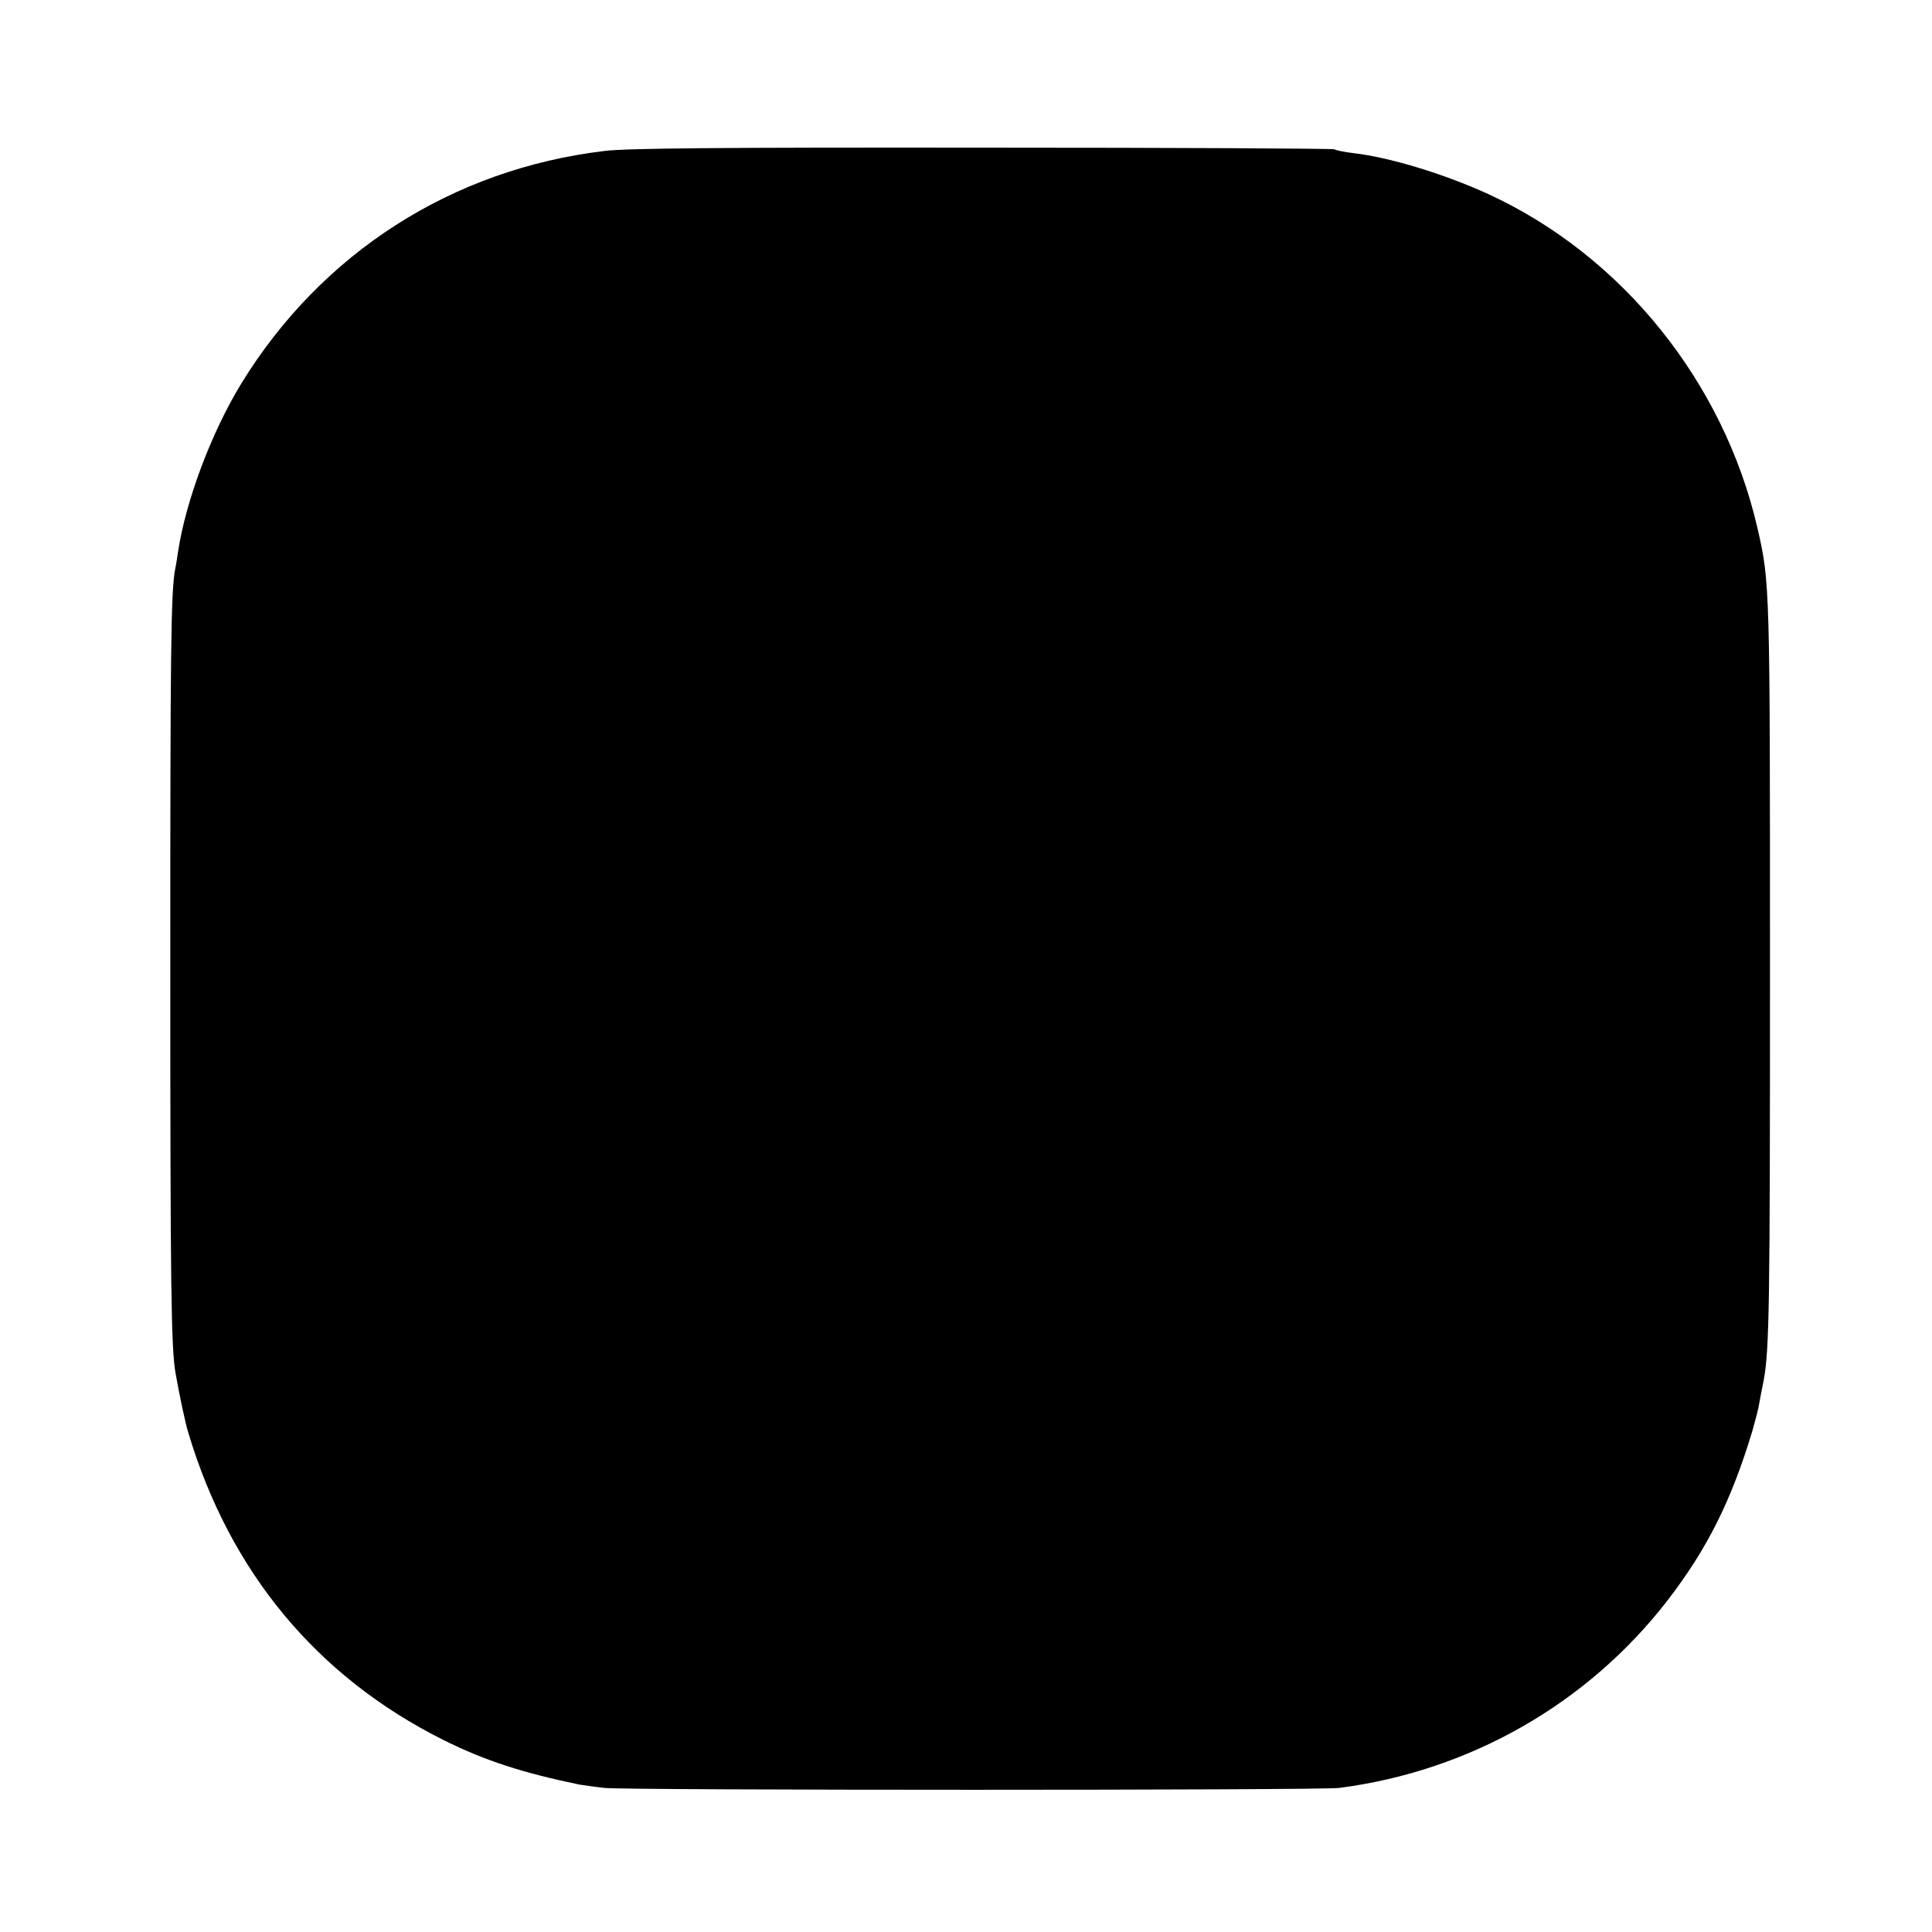
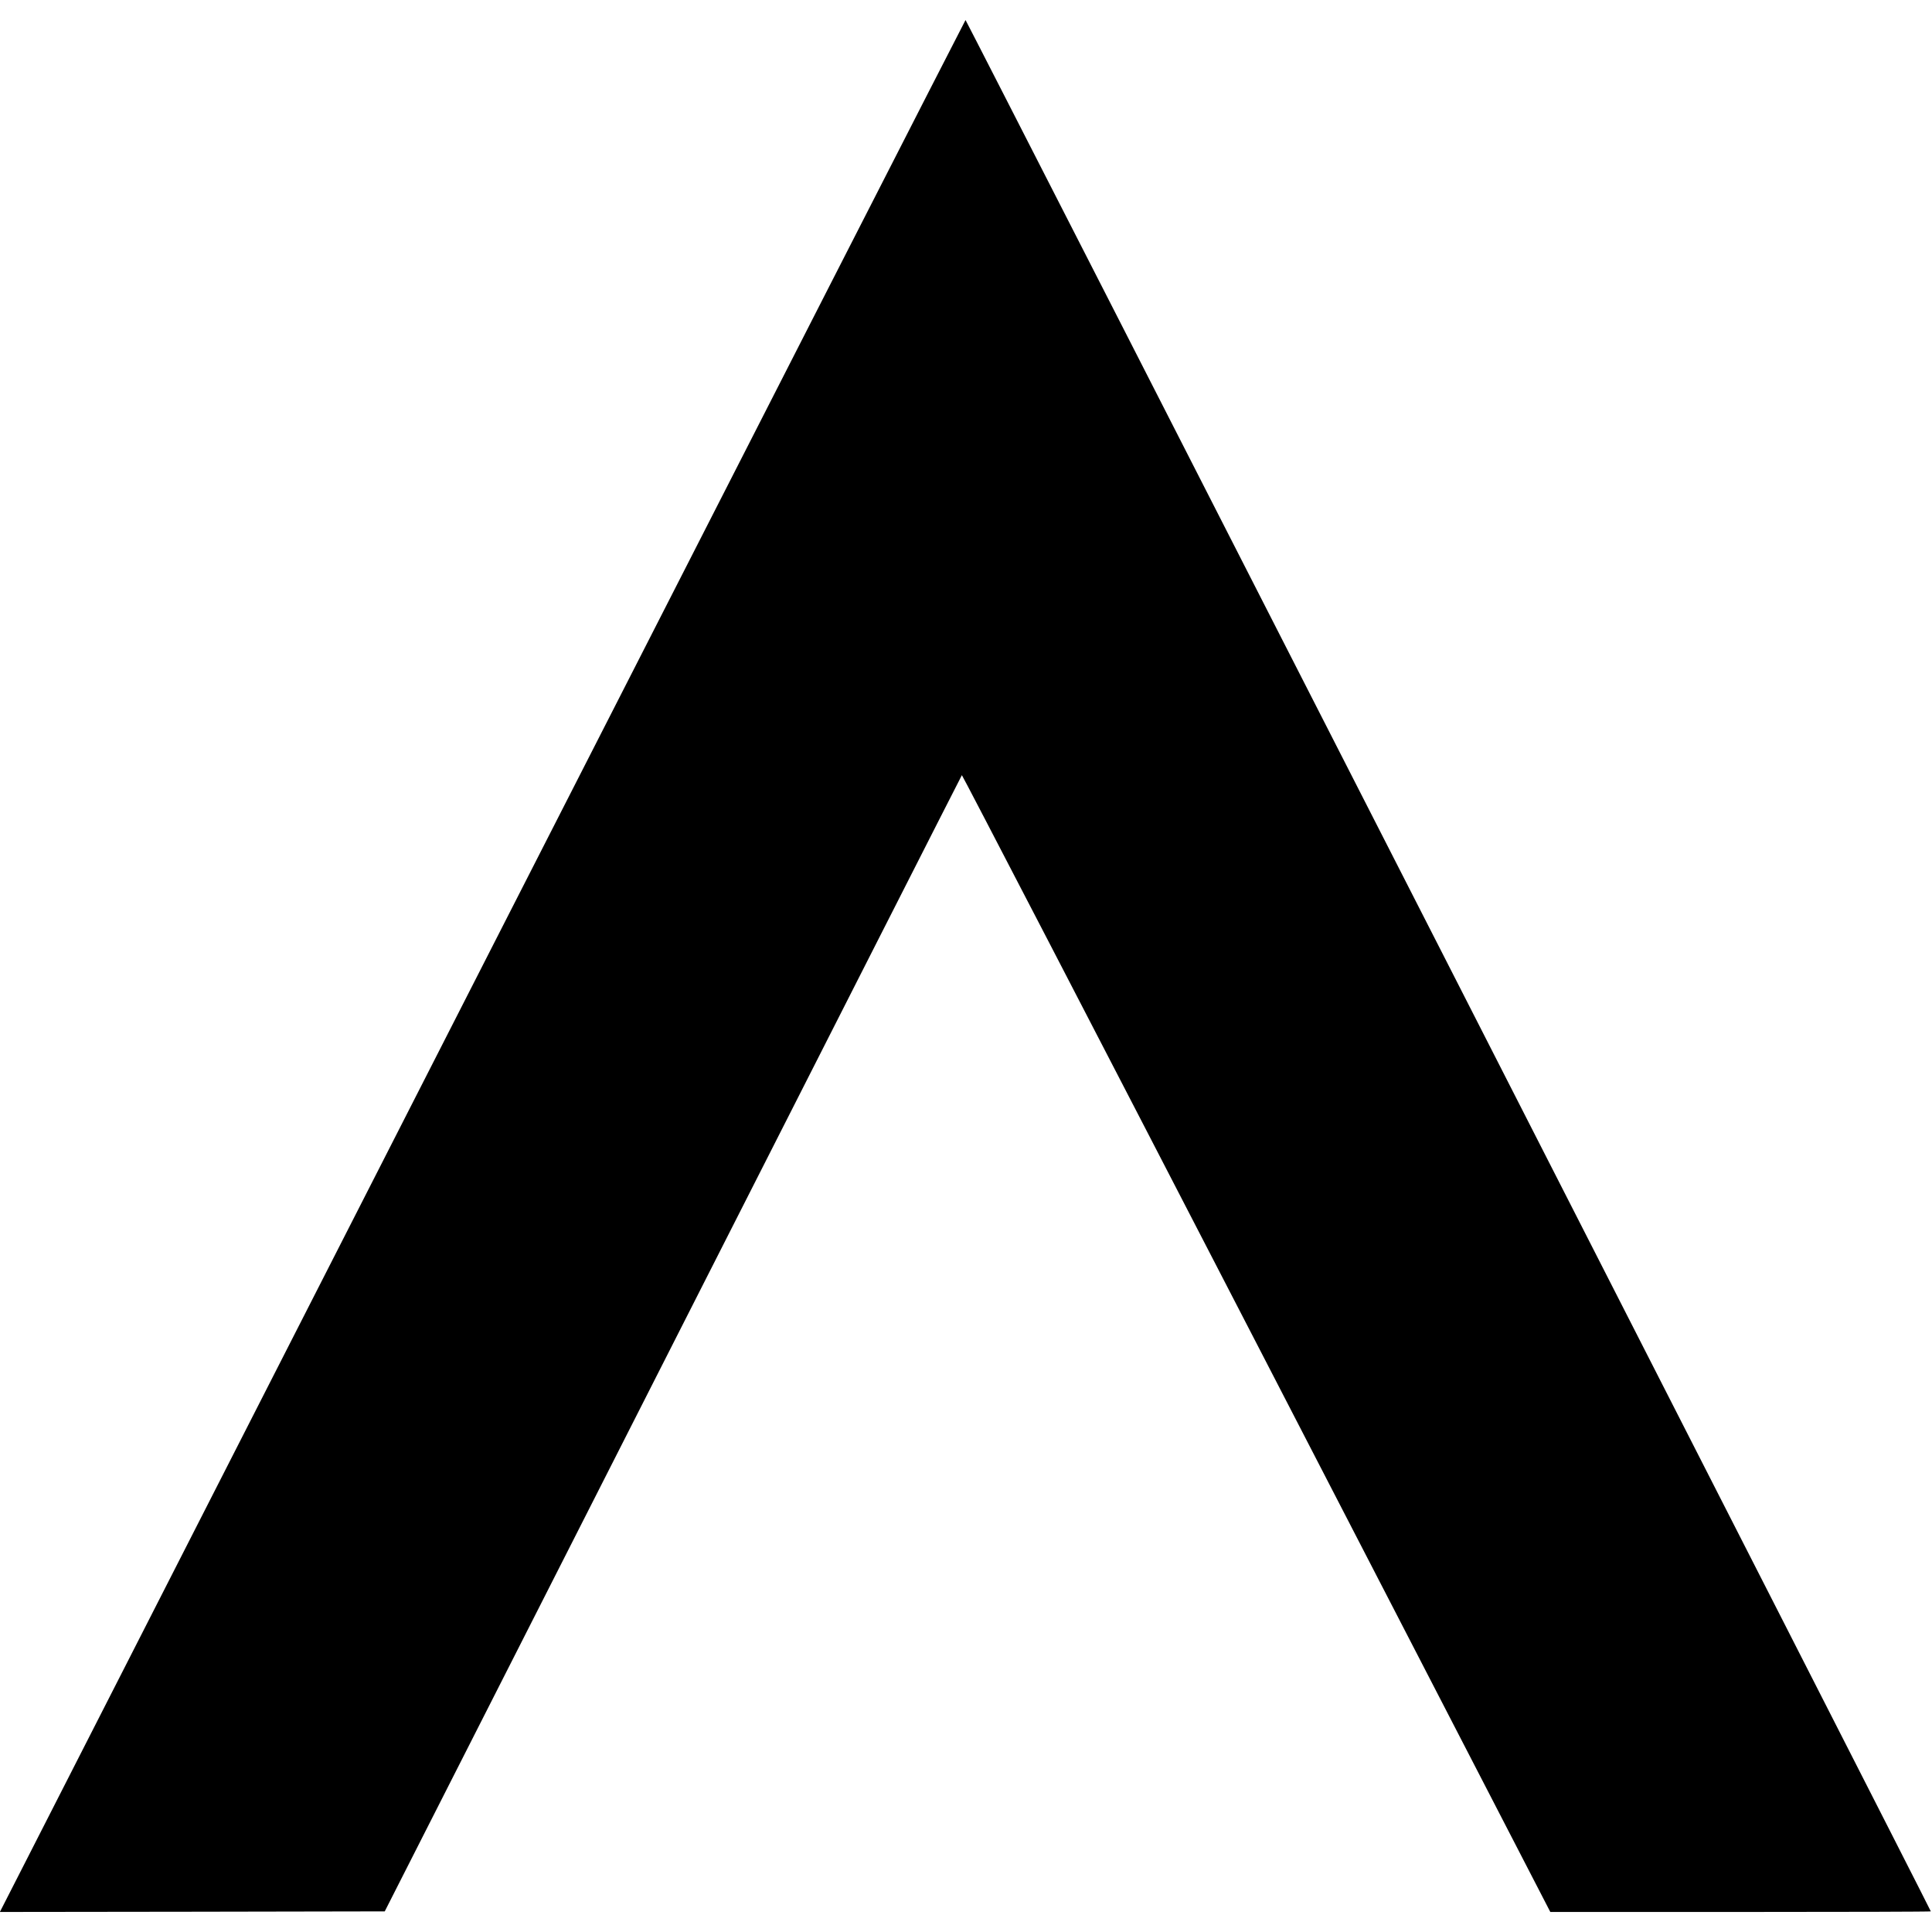
- <svg xmlns="http://www.w3.org/2000/svg" version="1.0" width="700pt" height="700pt" viewBox="0 0 700 700" preserveAspectRatio="xMidYMid meet">
-   <g transform="translate(0,700) scale(0.1,-0.1)" fill="#000000" stroke="none">
-     <path d="M2190 6453 c-552 -66 -1025 -369 -1316 -843 -108 -177 -201 -424 -229 -610 -3 -20 -7 -47 -10 -60 -16 -81 -18 -298 -18 -1440 0 -1155 3 -1386 19 -1475 14 -80 36 -184 46 -215 151 -506 467 -886 926 -1115 151 -75 285 -118 492 -161 14 -2 54 -8 90 -12 85 -9 2588 -9 2662 0 473 61 901 305 1191 681 143 186 230 360 306 612 11 39 23 84 25 100 3 17 10 54 16 83 21 112 23 277 23 1492 0 1386 0 1399 -45 1595 -122 531 -491 989 -976 1212 -160 73 -357 133 -487 148 -33 4 -64 10 -70 14 -5 3 -579 6 -1275 6 -955 1 -1291 -2 -1370 -12z" />
+ <svg xmlns="http://www.w3.org/2000/svg" version="1.0" width="1639pt" height="1639pt" viewBox="0 0 1639 1639" preserveAspectRatio="xMidYMid meet">
+   <g transform="translate(0,1639) scale(0.1,-0.1)" fill="#000000" stroke="none">
+     <path d="M4285 8573 c-2145 -4205 -3987 -7816 -4093 -8025 l-193 -378 1633 2 1632 3 2446 4817 c1345 2649 2447 4819 2450 4822 3 3 1128 -2166 2499 -4819 l2493 -4825 1614 0 c888 0 1614 2 1614 5 0 12 -8183 16045 -8189 16045 -3 -1 -1761 -3442 -3906 -7647z" />
  </g>
</svg>
